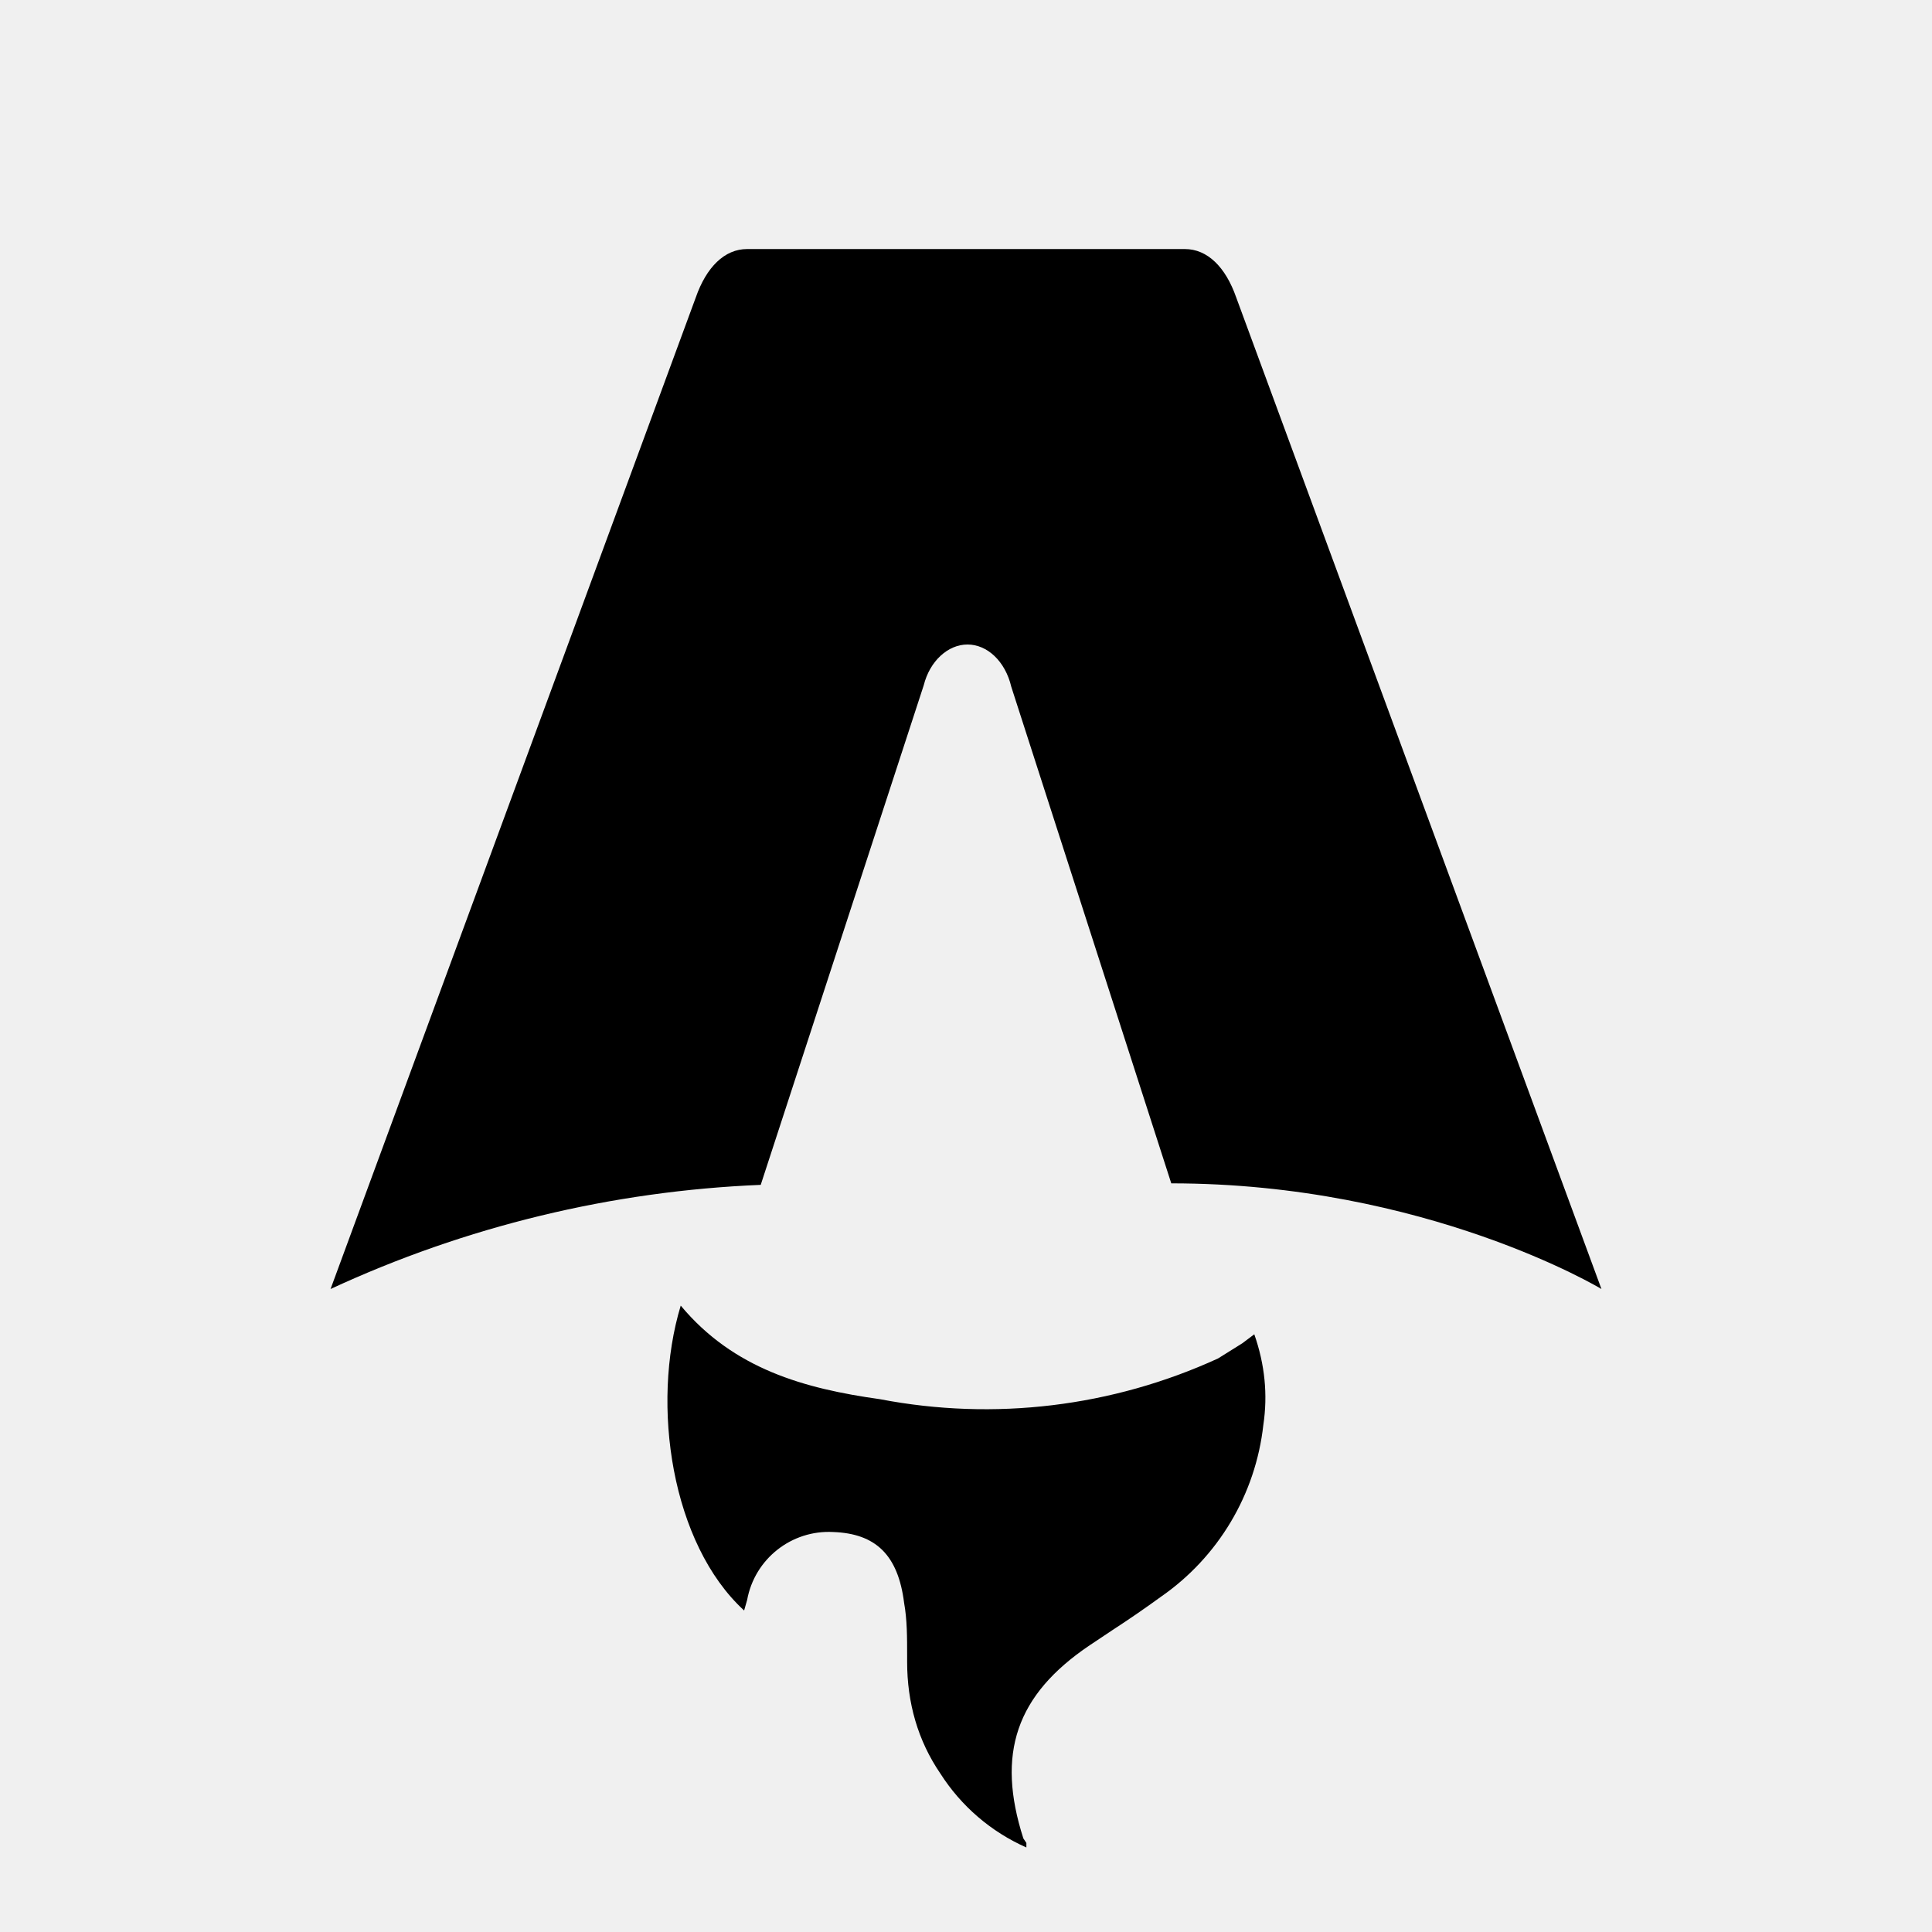
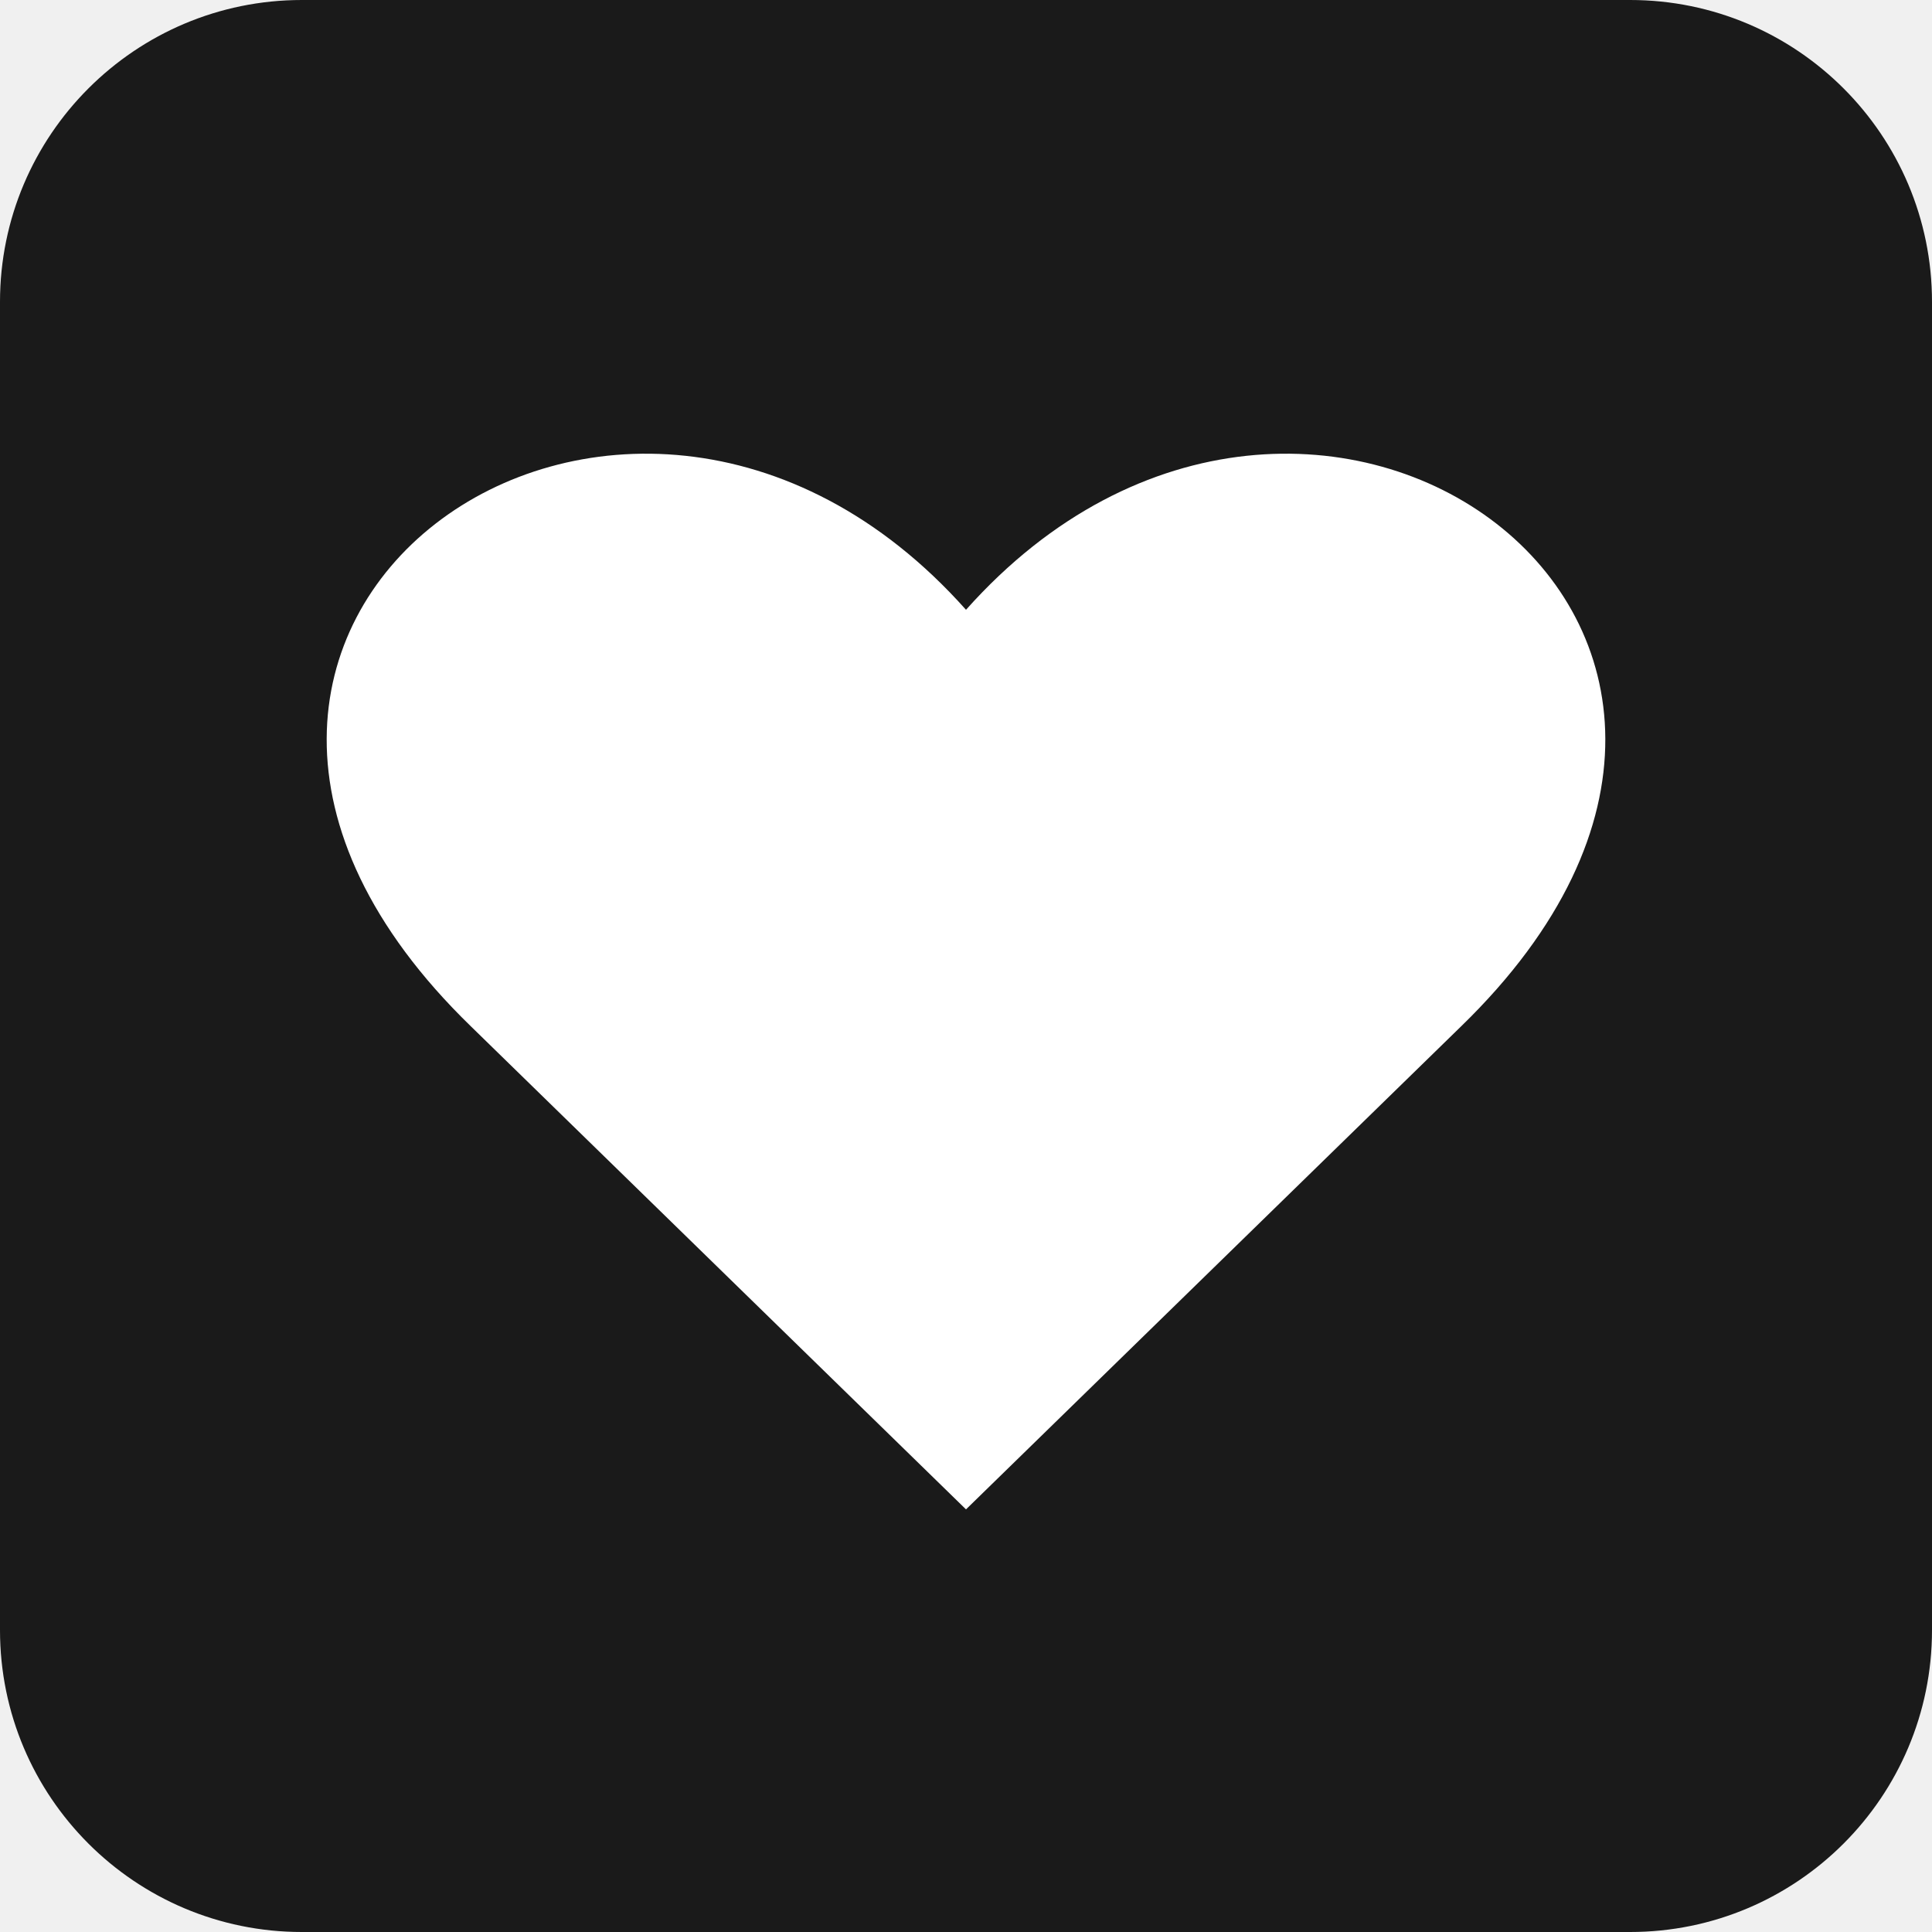
- <svg xmlns="http://www.w3.org/2000/svg" fill="none" viewBox="0 0 128 128">
-   <path d="M50.4 78.5a75.1 75.1 0 0 0-28.5 6.9l24.2-65.7c.7-2 1.9-3.2 3.4-3.2h29c1.5 0 2.7 1.2 3.4 3.2l24.2 65.7s-11.6-7-28.5-7L67 45.5c-.4-1.7-1.6-2.8-2.9-2.8-1.3 0-2.5 1.1-2.9 2.7L50.4 78.5Zm-1.1 28.2Zm-4.2-20.2c-2 6.6-.6 15.8 4.2 20.2a17.5 17.5 0 0 1 .2-.7 5.5 5.5 0 0 1 5.7-4.5c2.8.1 4.3 1.5 4.7 4.7.2 1.1.2 2.3.2 3.5v.4c0 2.7.7 5.2 2.2 7.4a13 13 0 0 0 5.7 4.9v-.3l-.2-.3c-1.8-5.6-.5-9.5 4.4-12.8l1.5-1a73 73 0 0 0 3.2-2.2 16 16 0 0 0 6.8-11.4c.3-2 .1-4-.6-6l-.8.6-1.6 1a37 37 0 0 1-22.4 2.7c-5-.7-9.7-2-13.2-6.2Z" />
-   <style>
-         path { fill: #000; }
-         @media (prefers-color-scheme: dark) {
-             path { fill: #FFF; }
-         }
-     </style>
+ <svg xmlns="http://www.w3.org/2000/svg" viewBox="0 0 32 32">
+   <rect width="32" height="32" rx="5" fill="#1a1a1a" />
+   <path d="M16 25 7.8 17C1 10.4 10.3 3.7 16 10.1 21.7 3.7 31 10.4 24.2 17Z" fill="#fff" />
</svg>
